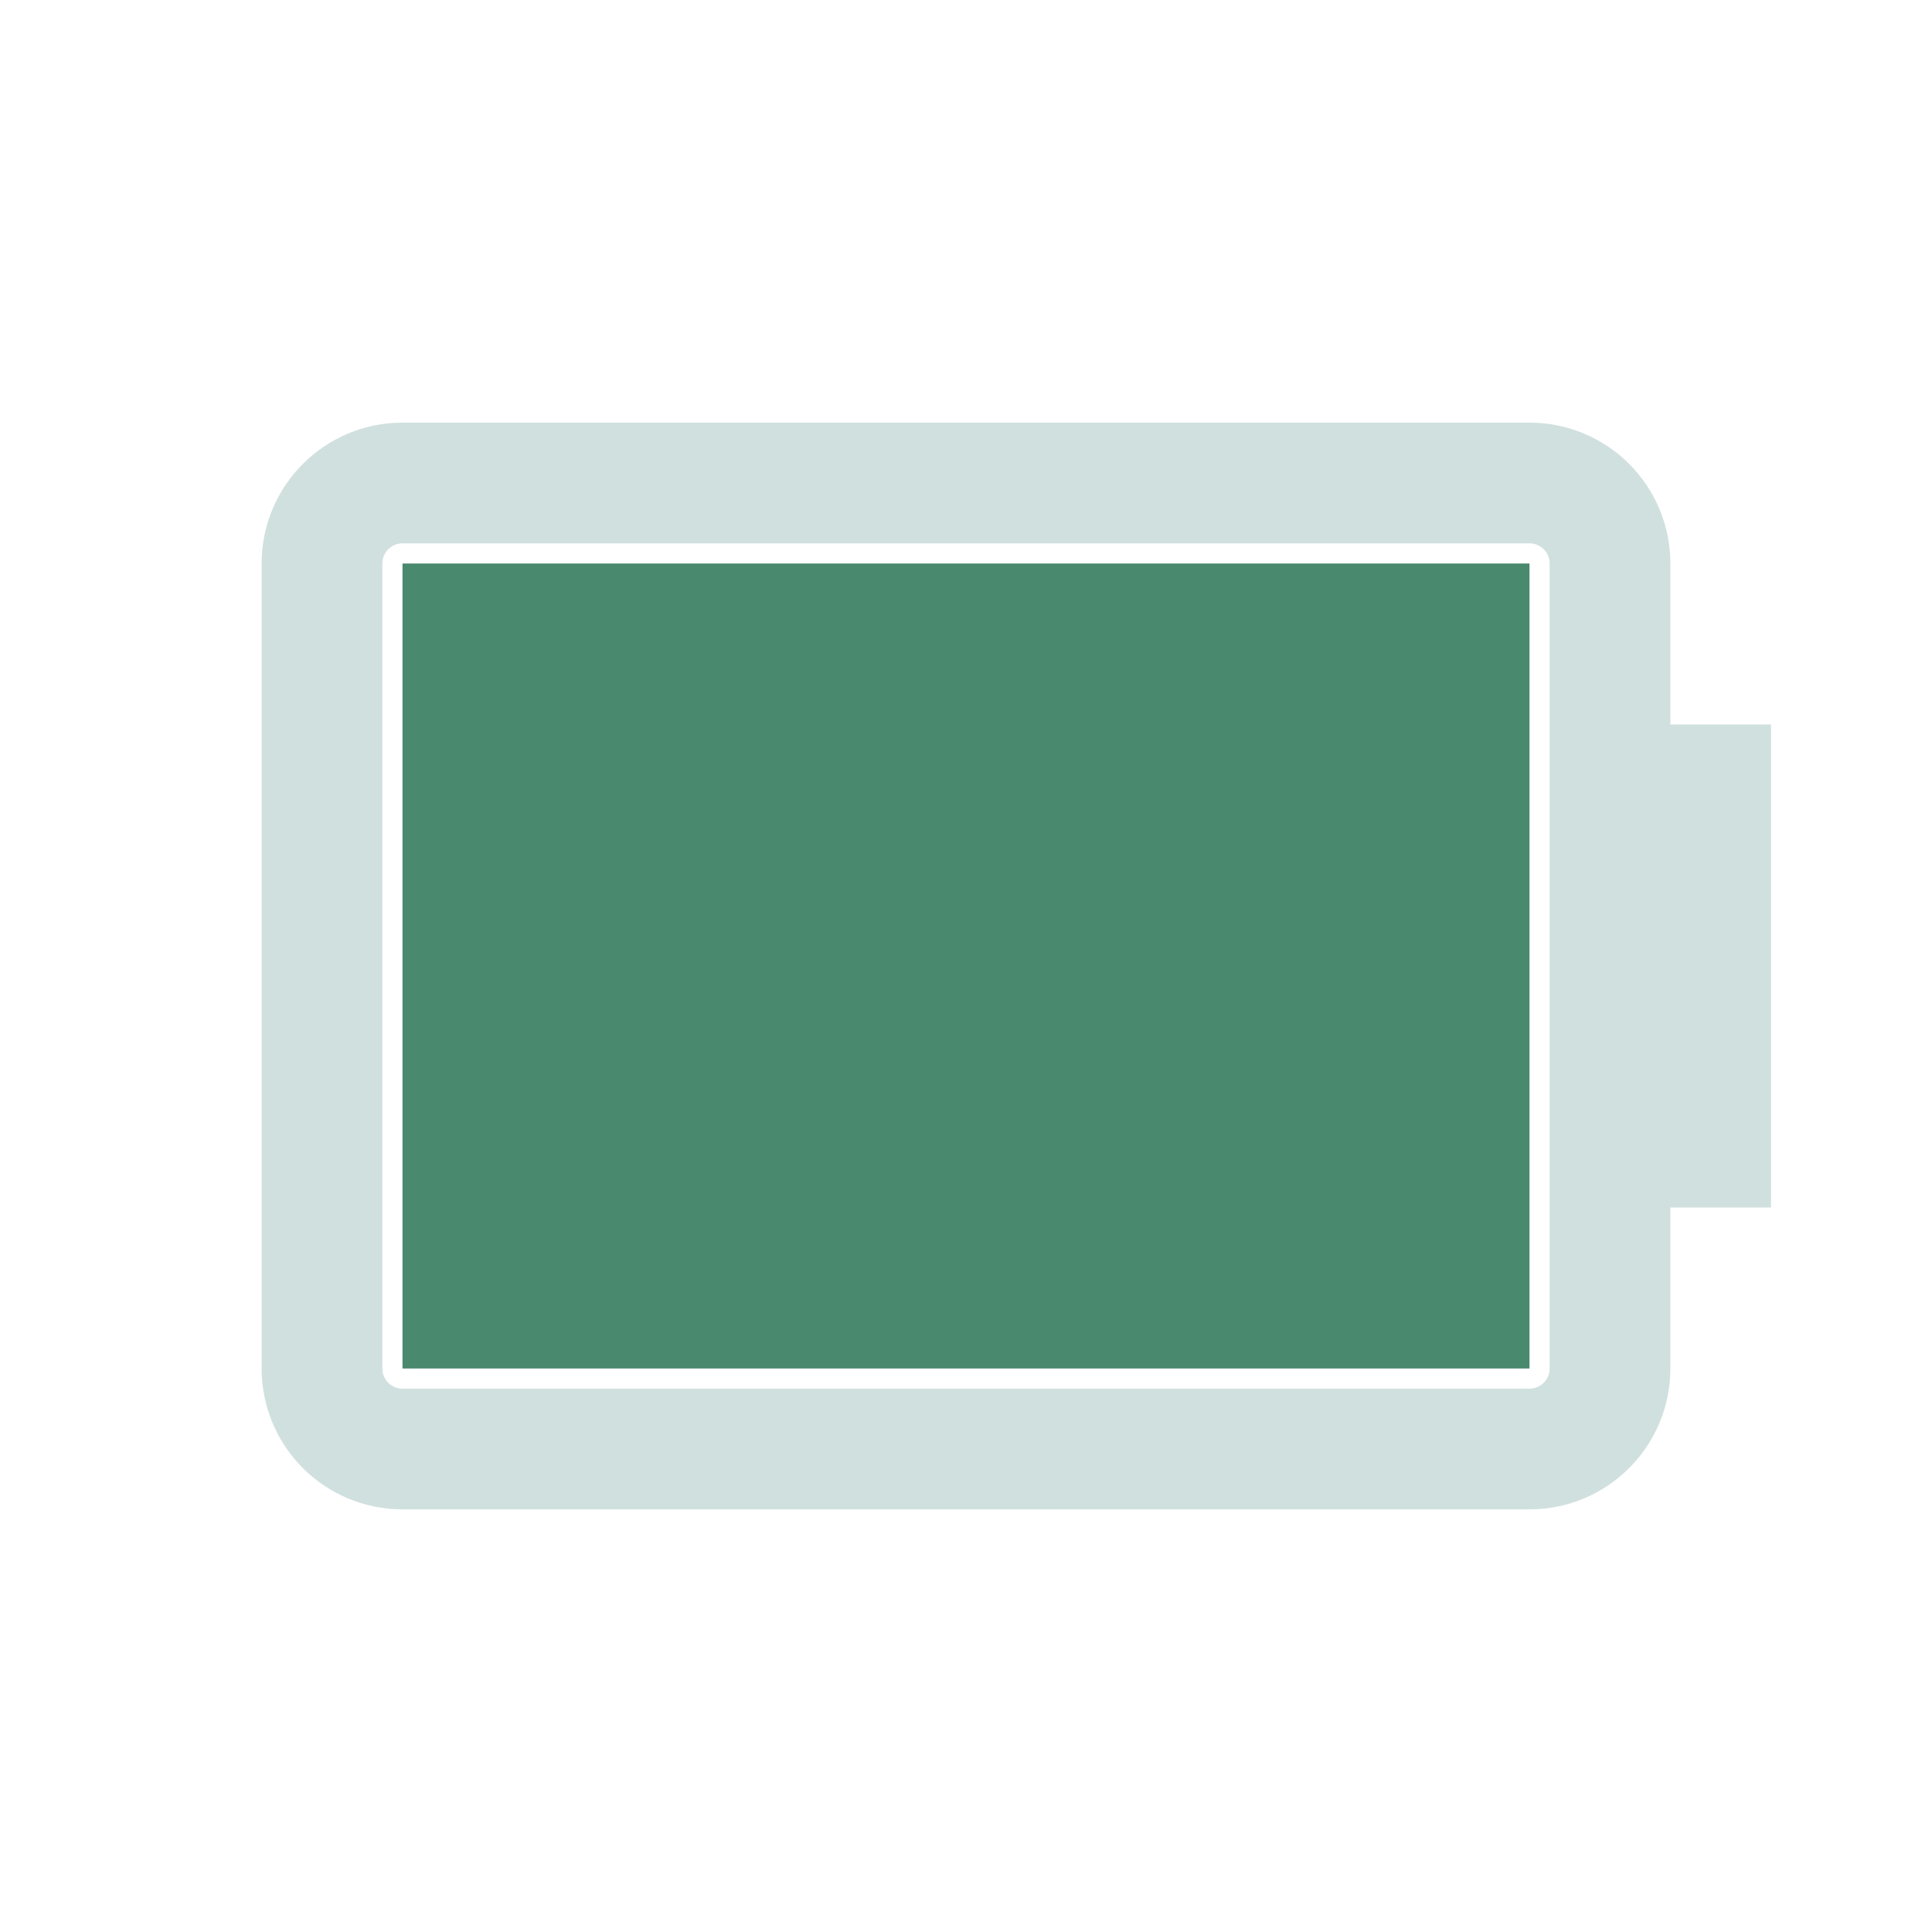
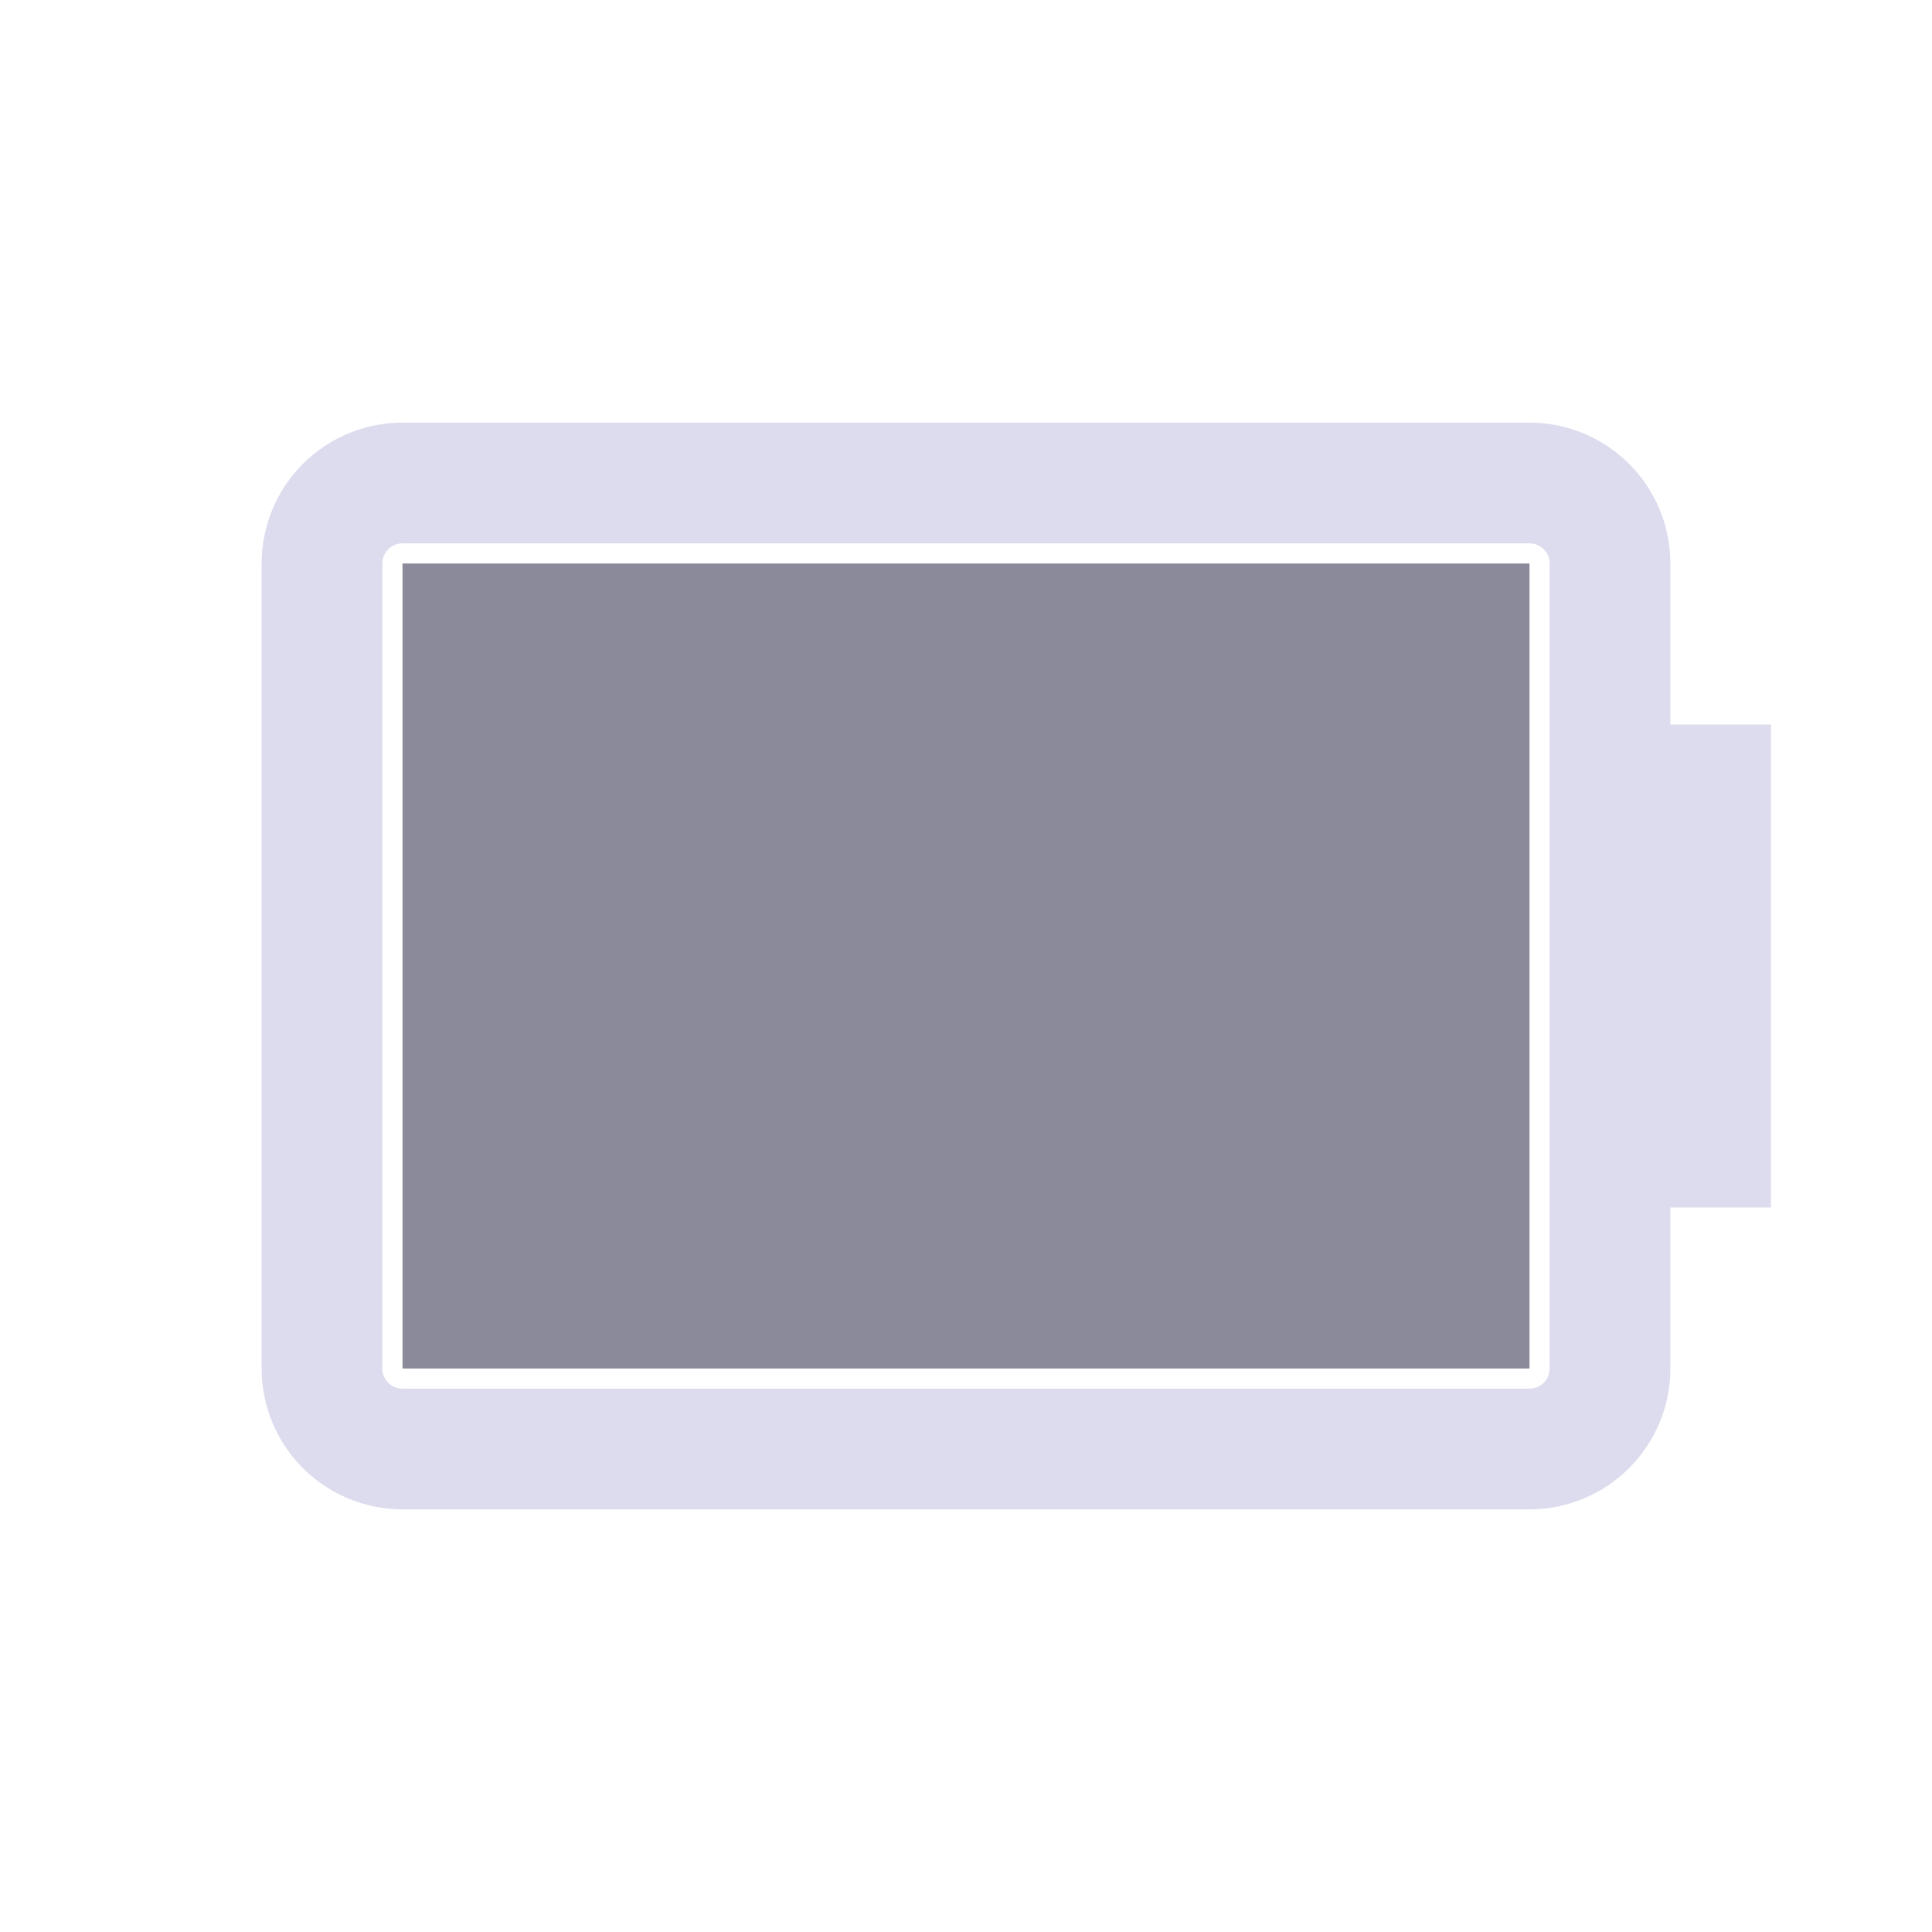
<svg xmlns="http://www.w3.org/2000/svg" width="24" height="24" viewBox="0 0 24 24">
-   <rect x="4" y="6" width="16" height="12" fill="none" rx="1" stroke="#D0E0DE" stroke-width="1.5" />
-   <rect x="20" y="9" width="2" height="6" fill="#D0E0DE" />
-   <rect x="5" y="7" width="14.0" height="10" fill="#49896E" />
+   <rect x="4" y="6" width="16" height="12" fill="none" rx="1" stroke="#DCDCEE" stroke-width="1.5" />
+   <rect x="20" y="9" width="2" height="6" fill="#DCDCEE" />
+   <rect x="5" y="7" width="14.0" height="10" fill="#8A8A9B" />
</svg>
